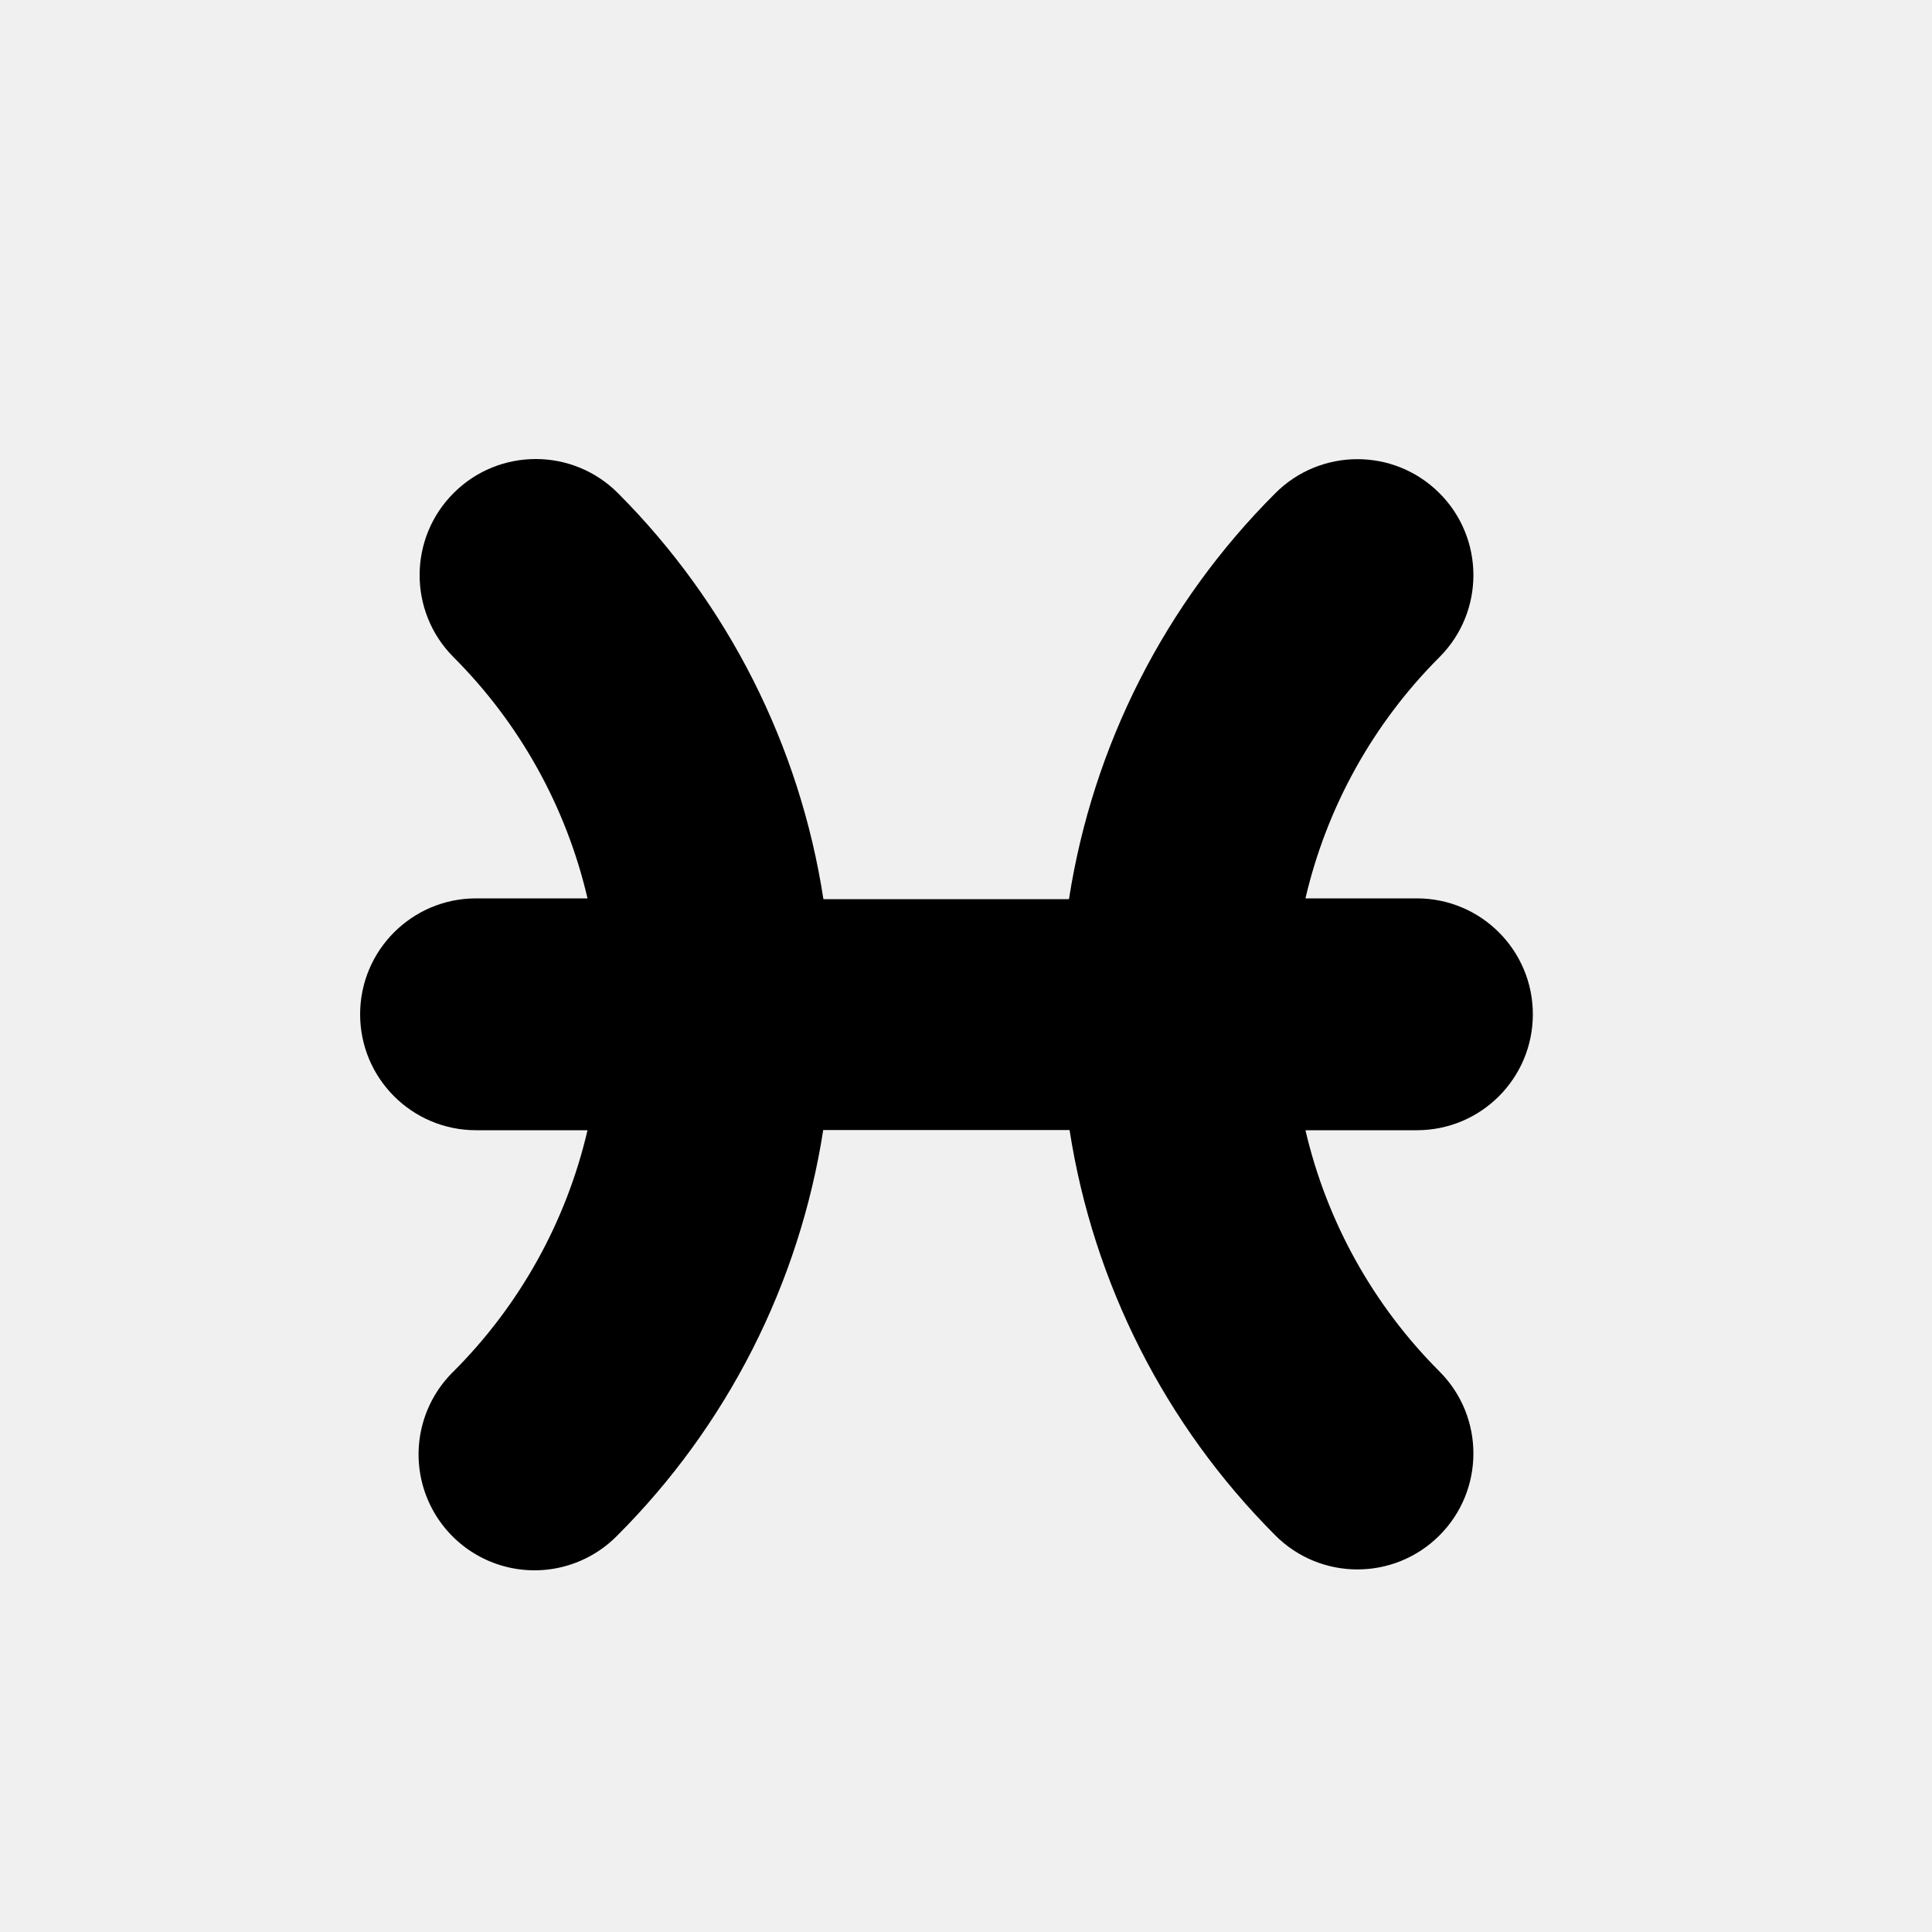
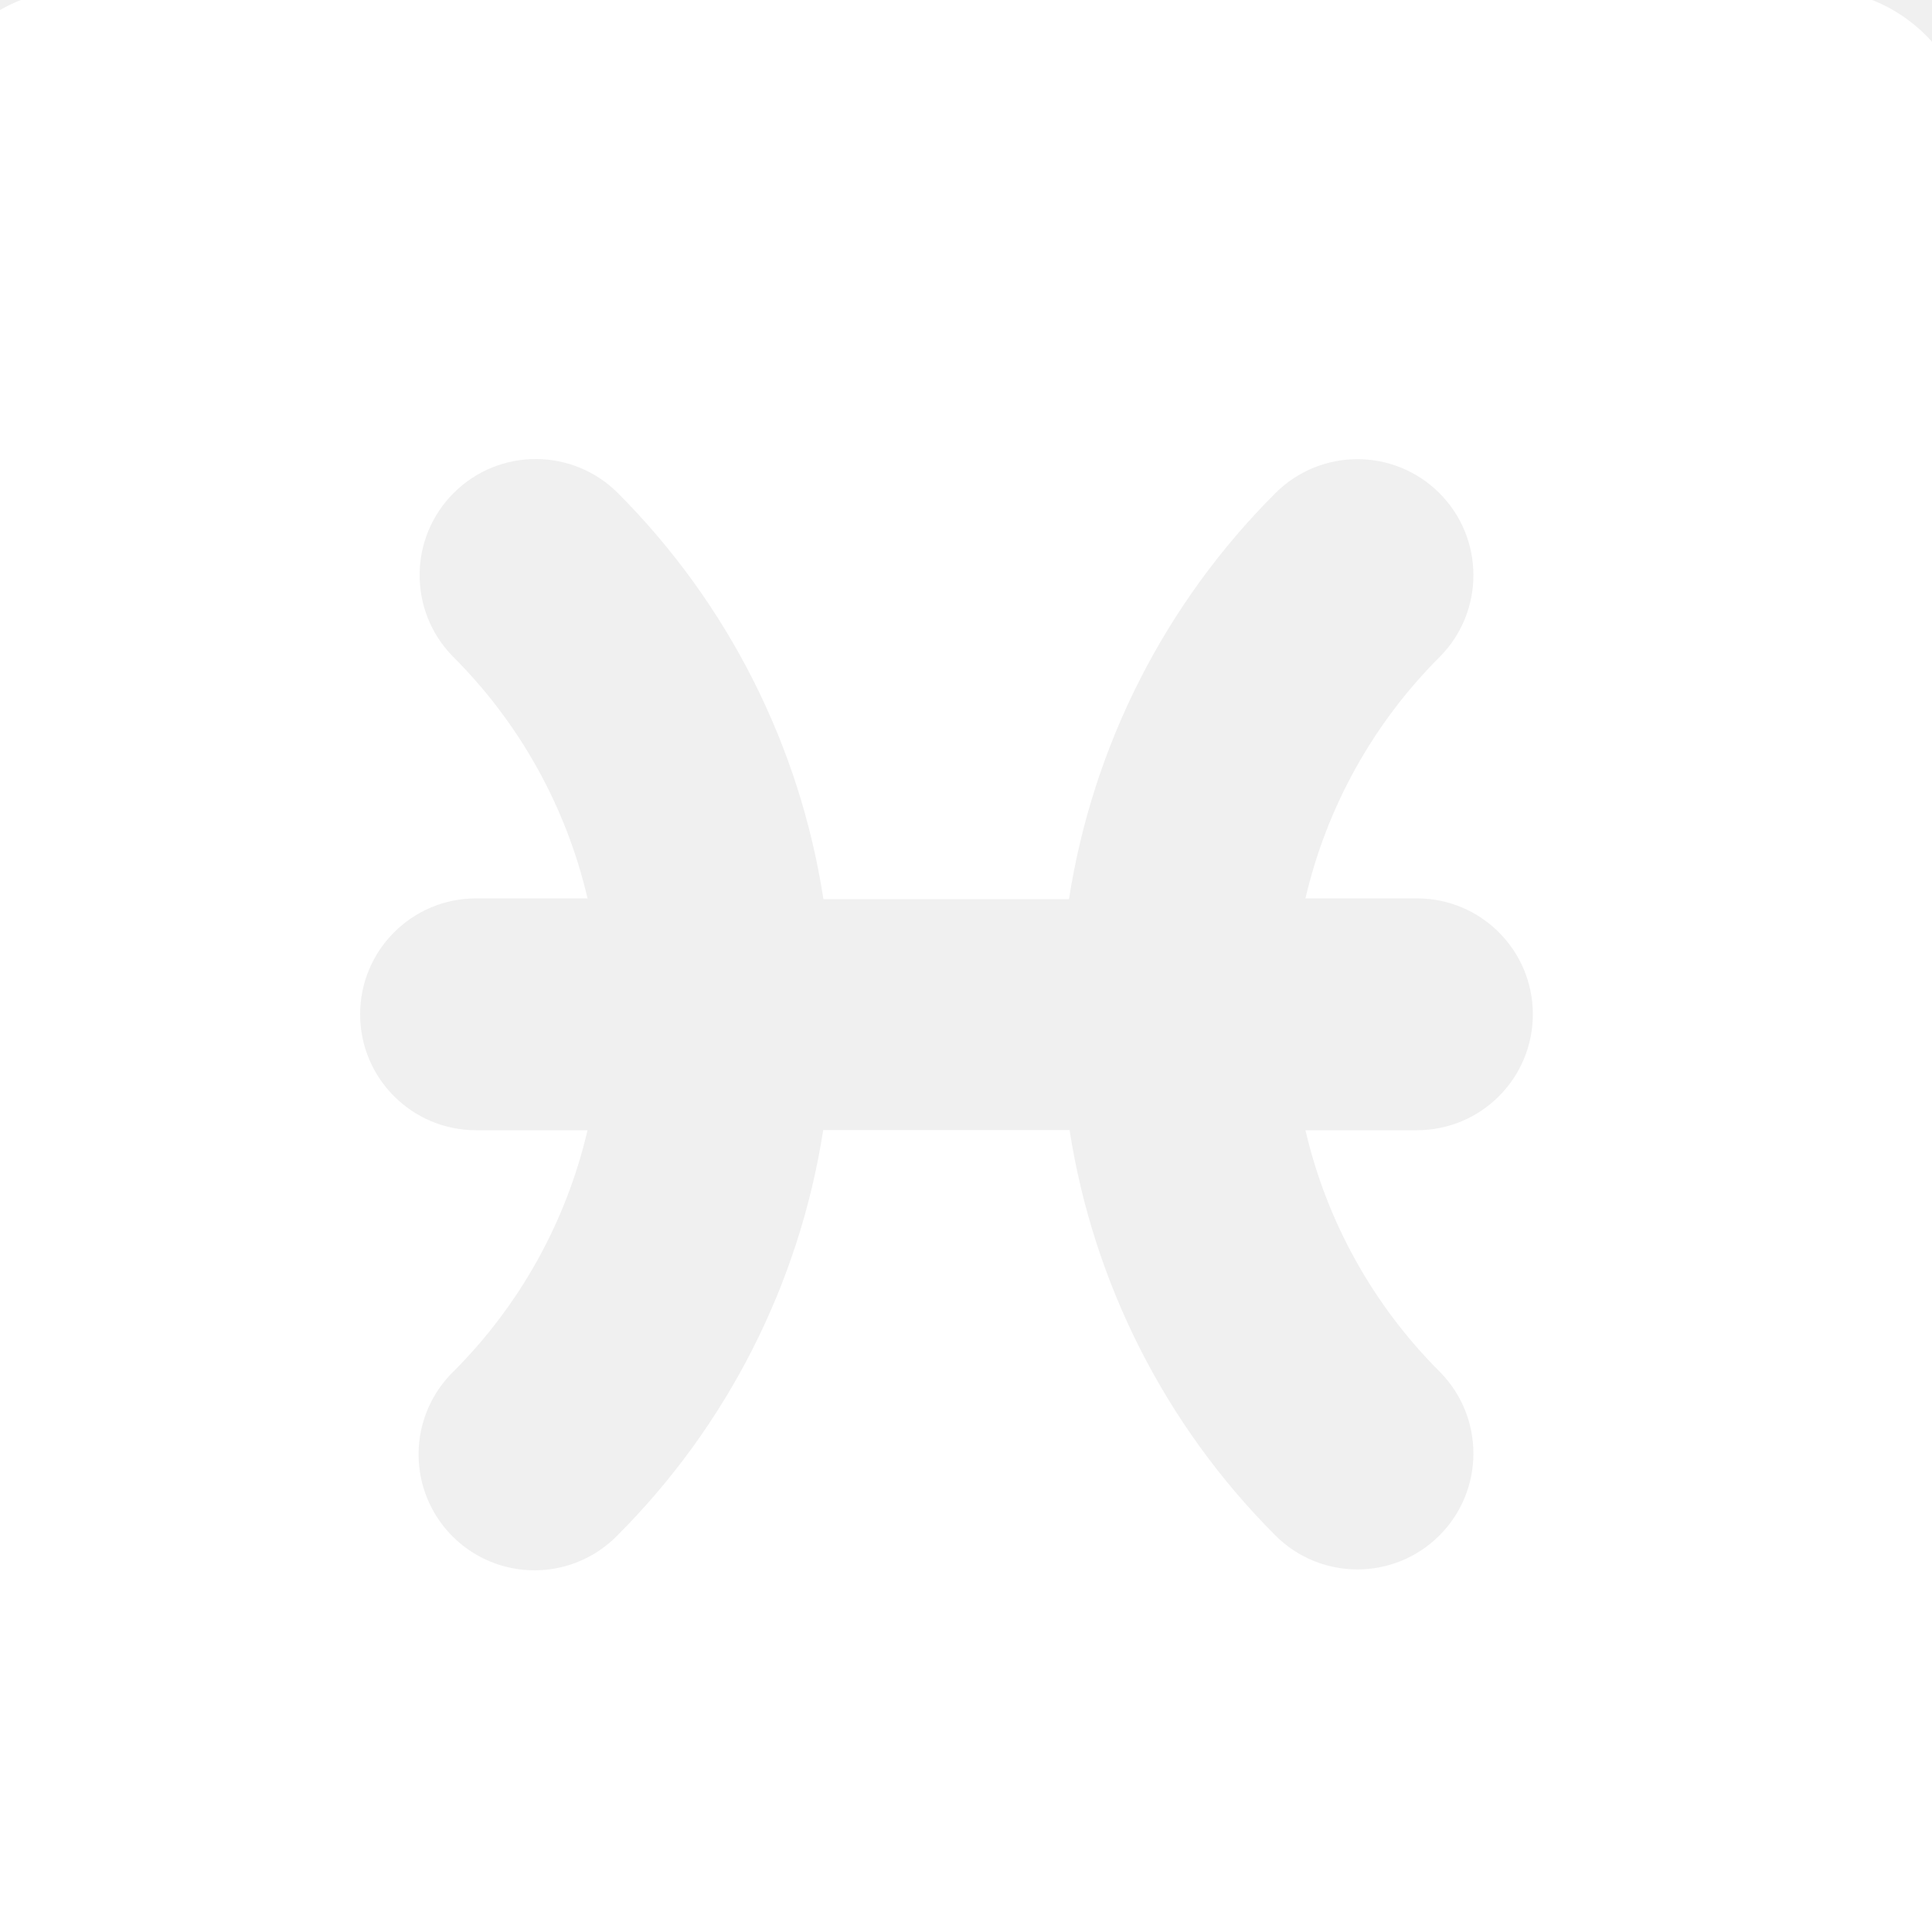
- <svg xmlns="http://www.w3.org/2000/svg" data-name="Layer 1" id="Layer_1" viewBox="0 0 100 100">
-   <path d="M24.64,58.5h5.77A26,26,0,0,1,23.46,71a6,6,0,1,0,8.48,8.49,37.91,37.91,0,0,0,10.67-21H55.36A37.91,37.91,0,0,0,66,79.46,6,6,0,0,0,74.52,71,26,26,0,0,1,67.57,58.5h5.77a6,6,0,0,0,0-12H67.57A26,26,0,0,1,74.52,34,6,6,0,0,0,66,25.54a37.91,37.91,0,0,0-10.67,21H42.62A37.91,37.91,0,0,0,32,25.54,6,6,0,0,0,23.46,34,26,26,0,0,1,30.41,46.5H24.64a6,6,0,1,0,0,12Z" />
+ <svg xmlns="http://www.w3.org/2000/svg" data-name="Layer 1" id="Layer_1" viewBox="0 0 100 100" version="1.1">
+   <defs id="defs8621" />
+   <g transform="matrix(4.083725,0,0,4.083725,-16.3496,-12.82012)" id="stop" style="opacity:0.98;stroke-width:0.245">
+     <g id="g4503" style="stroke-width:0.245" />
+   </g>
+   <path id="path8616" style="fill:#ffffff" d="m 24.64,58.5 h 5.77 a 26,26 0 0 1 -6.95,12.5 6,6 0 1 0 8.48,8.49 37.91,37.91 0 0 0 10.67,-21 H 55.36 A 37.91,37.91 0 0 0 66,79.46 6.003,6.003 0 0 0 74.52,71 26,26 0 0 1 67.57,58.5 h 5.77 a 6,6 0 0 0 0,-12 H 67.57 A 26,26 0 0 1 74.52,34 6.003,6.003 0 0 0 66,25.54 37.91,37.91 0 0 0 55.33,46.54 H 42.62 A 37.91,37.91 0 0 0 32,25.54 6.01,6.01 0 0 0 23.46,34 26,26 0 0 1 30.41,46.5 h -5.77 a 6,6 0 1 0 0,12 z m 69.271,47.108 H 4.069 c -4.504,0 -8.167,-3.663 -8.167,-8.167 V 7.599 c 0,-4.504 3.663,-8.167 8.167,-8.167 h 89.842 c 4.504,0 8.167,3.663 8.167,8.167 V 97.44 c 0,4.504 -3.663,8.167 -8.167,8.167 z m 0,-8.167 v 4.084 z M 4.069,7.599 V 97.44 H 93.899 L 93.911,7.599 Z M 97.995,97.44 c 0,2.246 -1.838,4.084 -4.084,4.084 H 4.069 c -2.246,0 -4.084,-1.838 -4.084,-4.084 V 7.599 c 0,-2.246 1.838,-4.084 4.084,-4.084 h 89.842 c 2.246,0 4.084,1.838 4.084,4.084 z" />
</svg>
